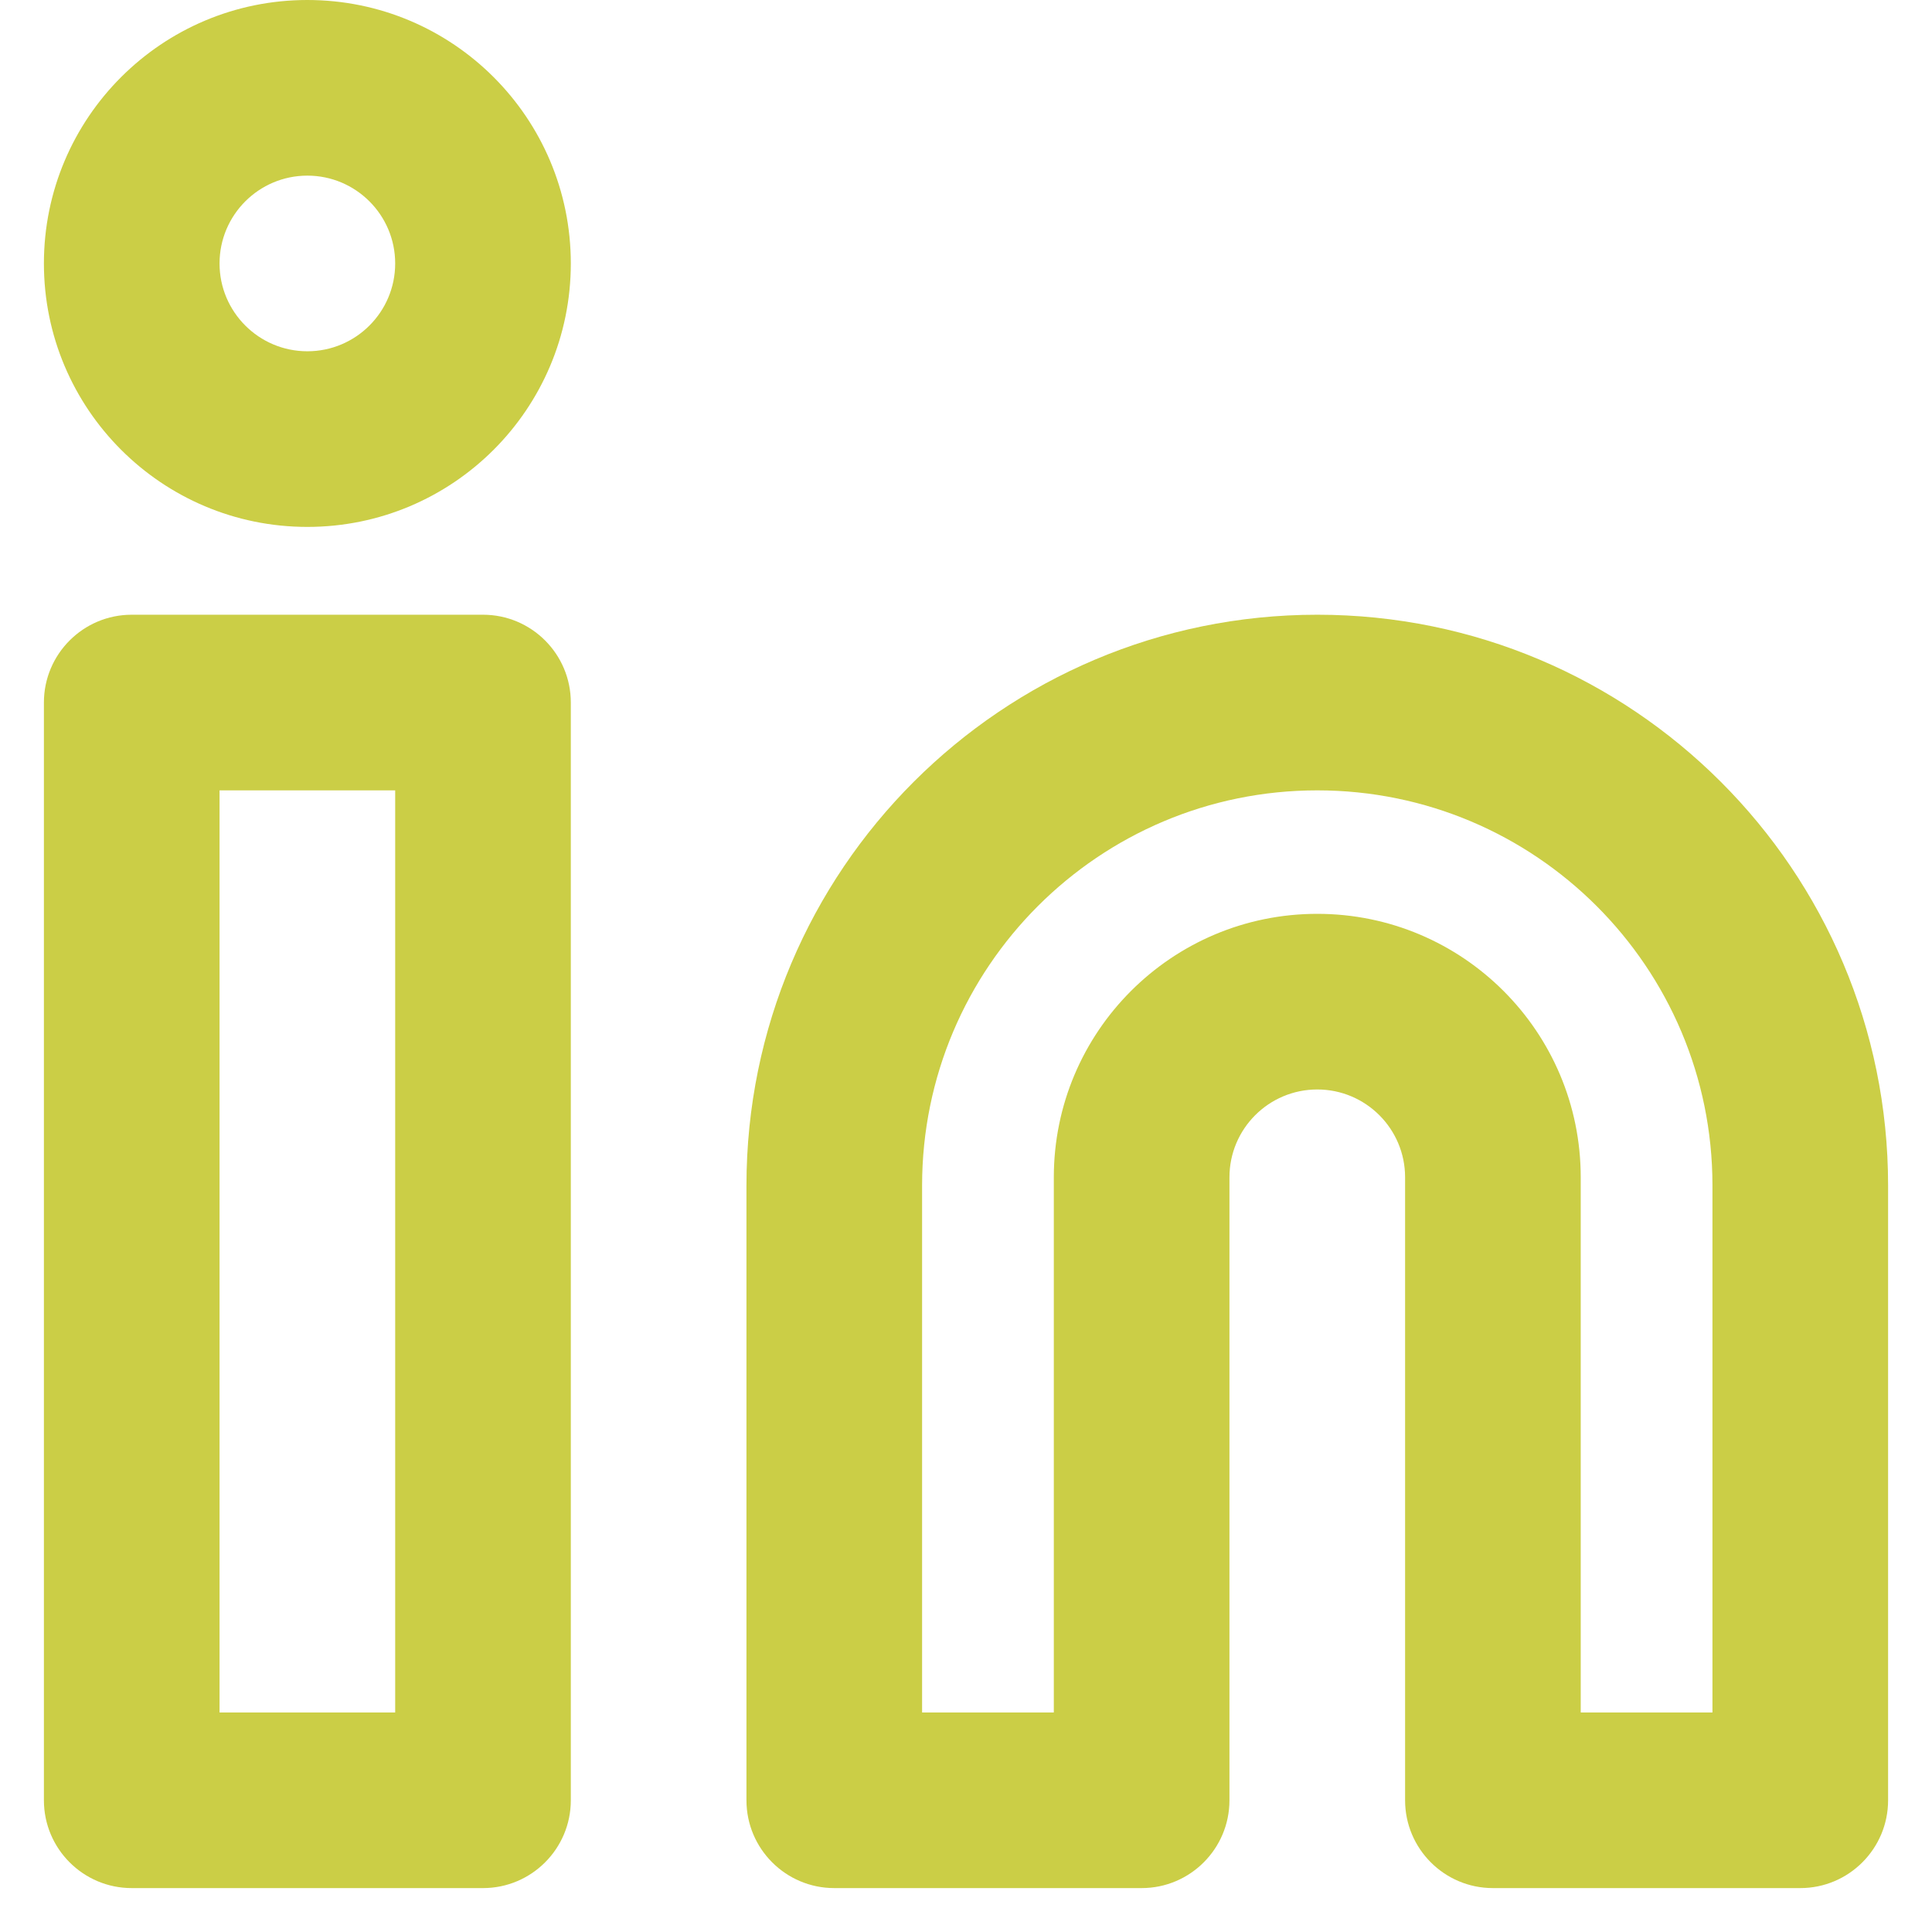
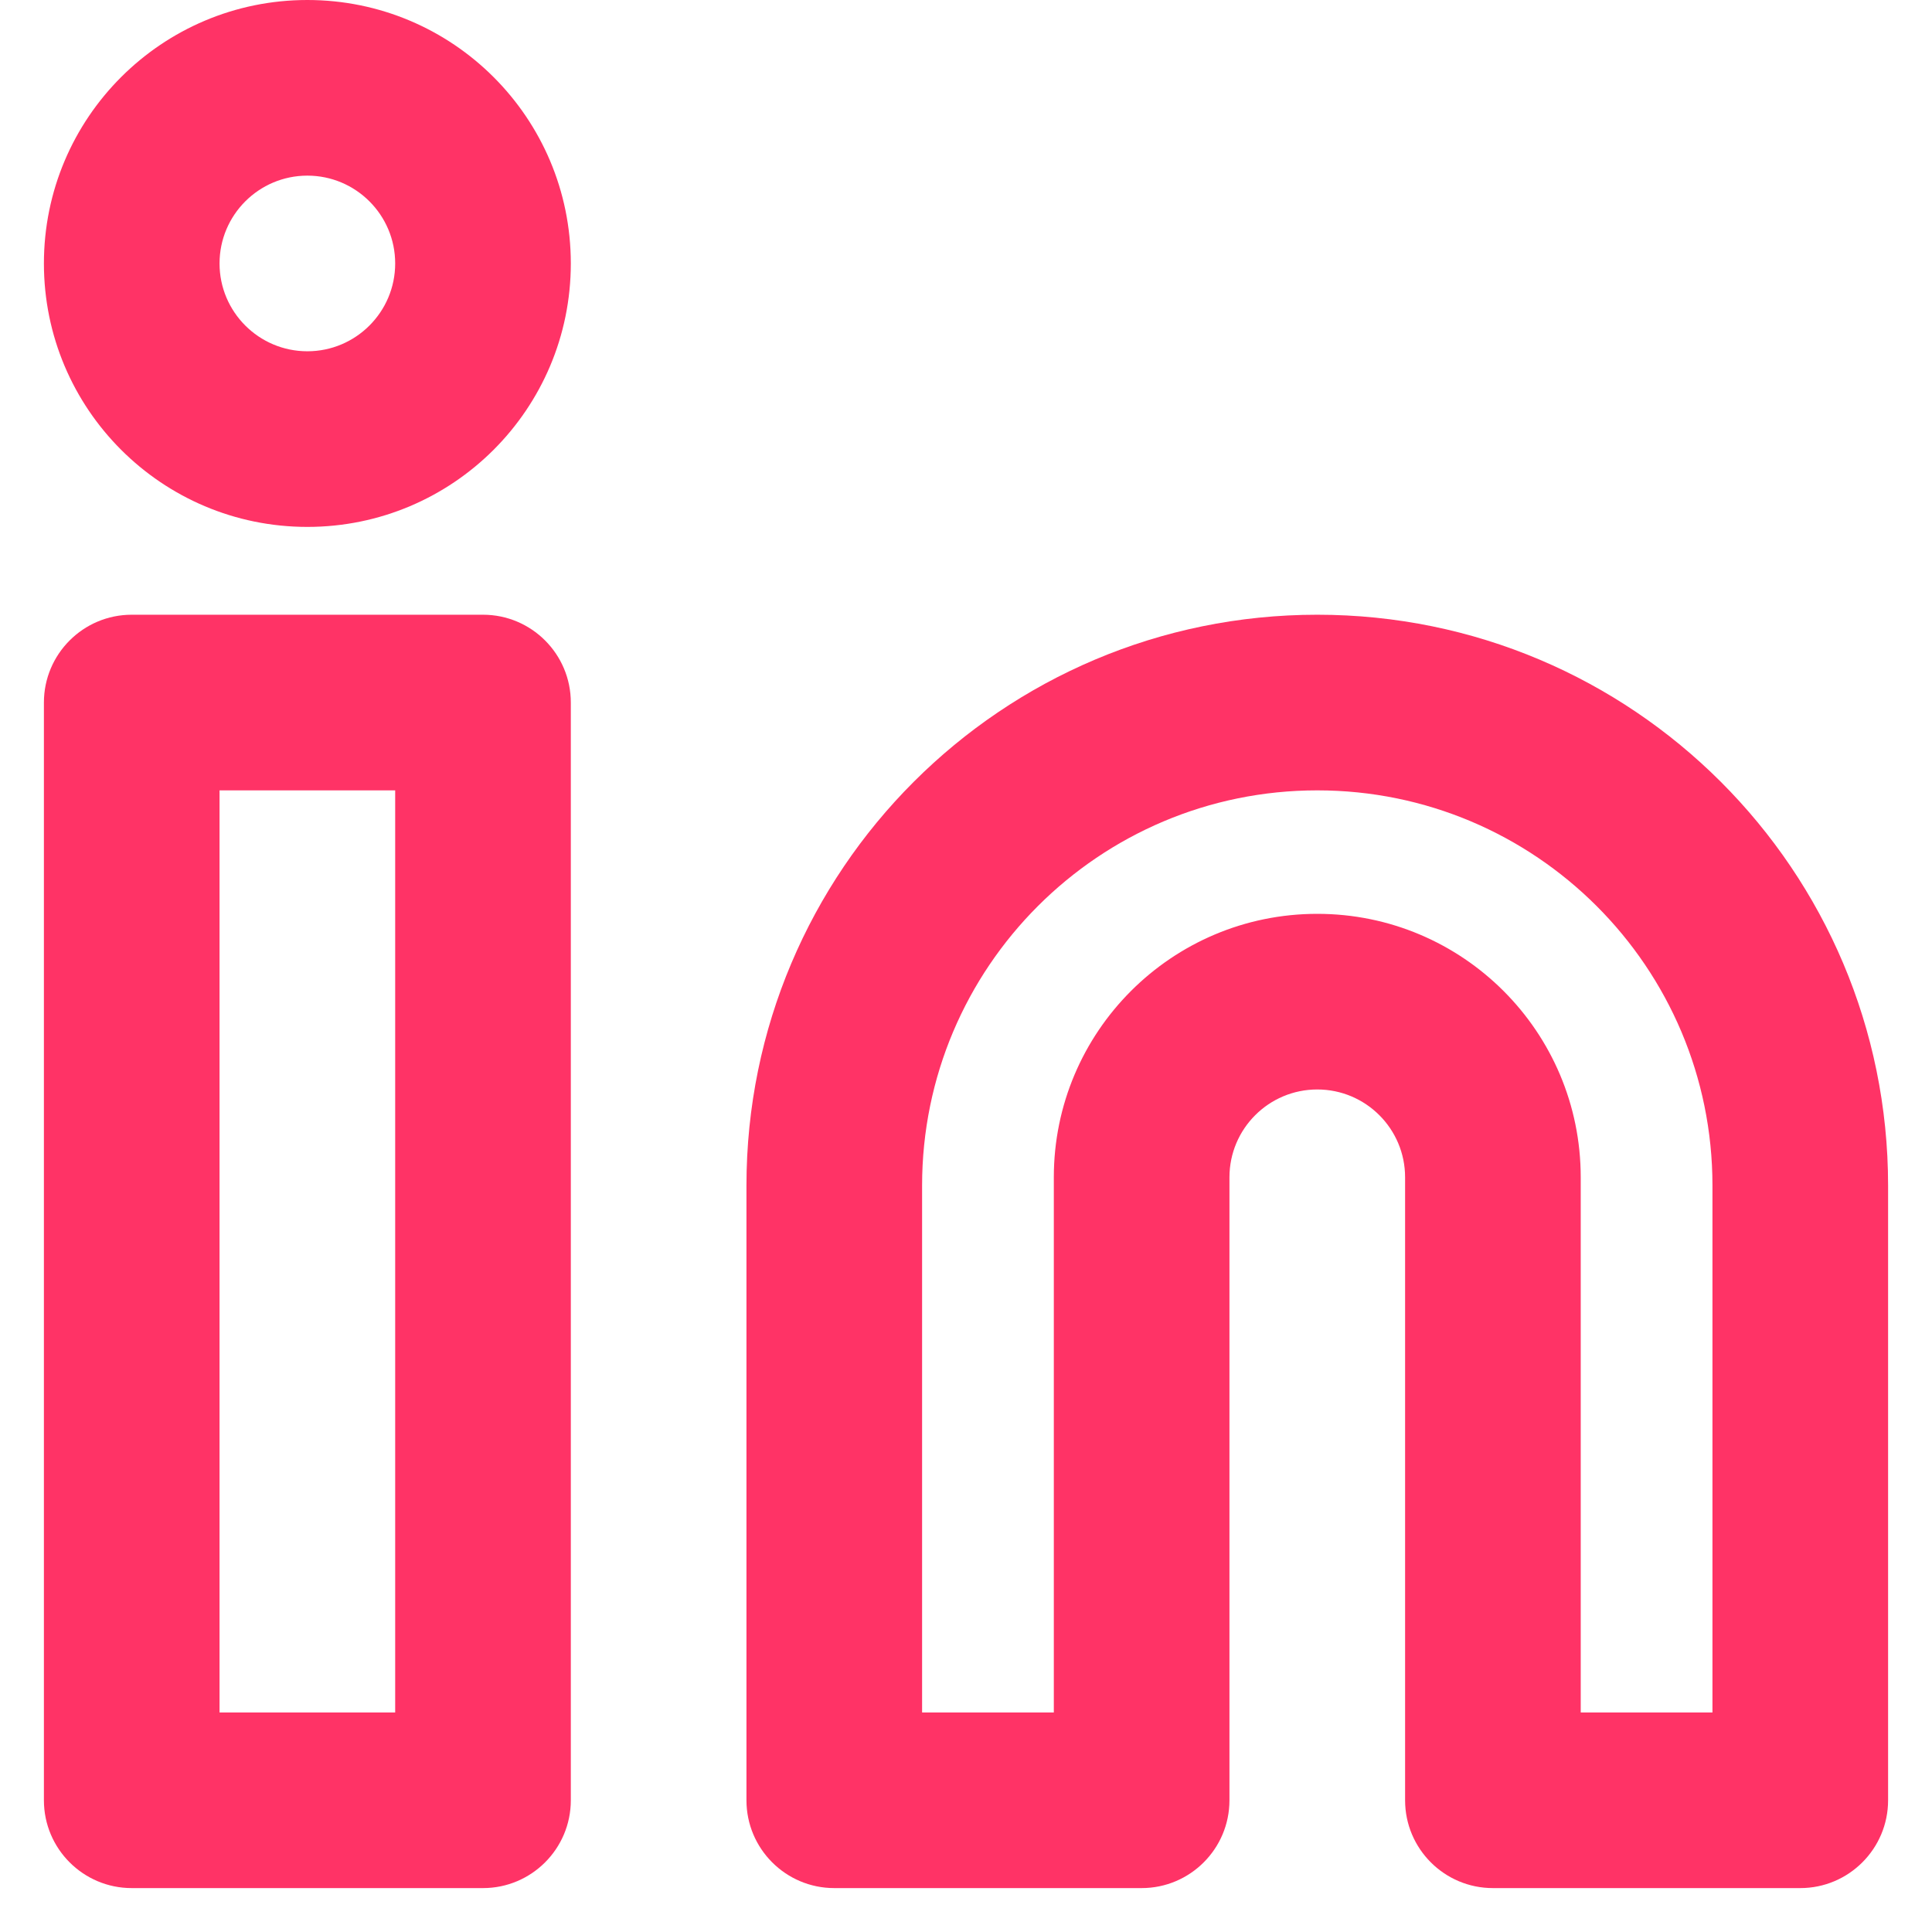
<svg xmlns="http://www.w3.org/2000/svg" width="22" height="22" viewBox="0 0 22 22" fill="none">
-   <path fill-rule="evenodd" clip-rule="evenodd" d="M6.5 8C6.5 7.448 6.052 7 5.5 7H1.5C0.948 7 0.5 7.448 0.5 8V20.5C0.5 21.052 0.948 21.5 1.5 21.5H5.5C6.052 21.5 6.5 21.052 6.5 20.5V8ZM2.5 19.5V9H4.5V19.5H2.5Z" fill="#CBCE46" />
-   <path fill-rule="evenodd" clip-rule="evenodd" d="M6.5 3C6.5 1.343 5.157 0 3.5 0C1.843 0 0.5 1.343 0.5 3C0.5 4.657 1.843 6 3.5 6C5.157 6 6.5 4.657 6.5 3ZM2.5 3C2.5 2.448 2.948 2 3.5 2C4.052 2 4.5 2.448 4.5 3C4.5 3.552 4.052 4 3.5 4C2.948 4 2.5 3.552 2.5 3Z" fill="#CBCE46" />
-   <path fill-rule="evenodd" clip-rule="evenodd" d="M9.5 21.5C8.948 21.5 8.5 21.052 8.5 20.5V13.5C8.5 9.91 11.41 7 15 7C18.59 7 21.5 9.91 21.5 13.5V20.5C21.5 21.052 21.052 21.5 20.5 21.5H17C16.448 21.5 16 21.052 16 20.5V13.406C16 12.854 15.552 12.406 15 12.406C14.448 12.406 14 12.854 14 13.406V20.5C14 21.052 13.552 21.5 13 21.5H9.5ZM15 9C17.485 9 19.5 11.015 19.5 13.5V19.5H18V13.406C18 11.749 16.657 10.406 15 10.406C13.343 10.406 12 11.749 12 13.406V19.5H10.5V13.5C10.5 11.015 12.515 9 15 9Z" fill="#CBCE46" />
+   <path fill-rule="evenodd" clip-rule="evenodd" d="M6.5 8C6.5 7.448 6.052 7 5.5 7H1.5C0.948 7 0.5 7.448 0.5 8V20.5C0.5 21.052 0.948 21.5 1.5 21.5H5.5C6.052 21.5 6.5 21.052 6.5 20.5V8ZM2.5 19.5V9H4.5V19.5H2.5Z" fill="#FF3366" />
+   <path fill-rule="evenodd" clip-rule="evenodd" d="M6.5 3C6.5 1.343 5.157 0 3.5 0C1.843 0 0.5 1.343 0.5 3C0.5 4.657 1.843 6 3.5 6C5.157 6 6.5 4.657 6.5 3ZM2.5 3C2.5 2.448 2.948 2 3.5 2C4.052 2 4.5 2.448 4.5 3C4.5 3.552 4.052 4 3.5 4C2.948 4 2.5 3.552 2.5 3Z" fill="#FF3366" />
+   <path fill-rule="evenodd" clip-rule="evenodd" d="M9.5 21.5C8.948 21.5 8.5 21.052 8.5 20.5V13.5C8.5 9.91 11.41 7 15 7C18.59 7 21.5 9.91 21.5 13.5V20.5C21.5 21.052 21.052 21.5 20.5 21.5H17C16.448 21.5 16 21.052 16 20.5V13.406C16 12.854 15.552 12.406 15 12.406C14.448 12.406 14 12.854 14 13.406V20.5C14 21.052 13.552 21.5 13 21.5H9.5ZM15 9C17.485 9 19.5 11.015 19.5 13.5V19.5H18V13.406C18 11.749 16.657 10.406 15 10.406C13.343 10.406 12 11.749 12 13.406V19.5H10.5V13.5C10.5 11.015 12.515 9 15 9Z" fill="#FF3366" />
</svg>
